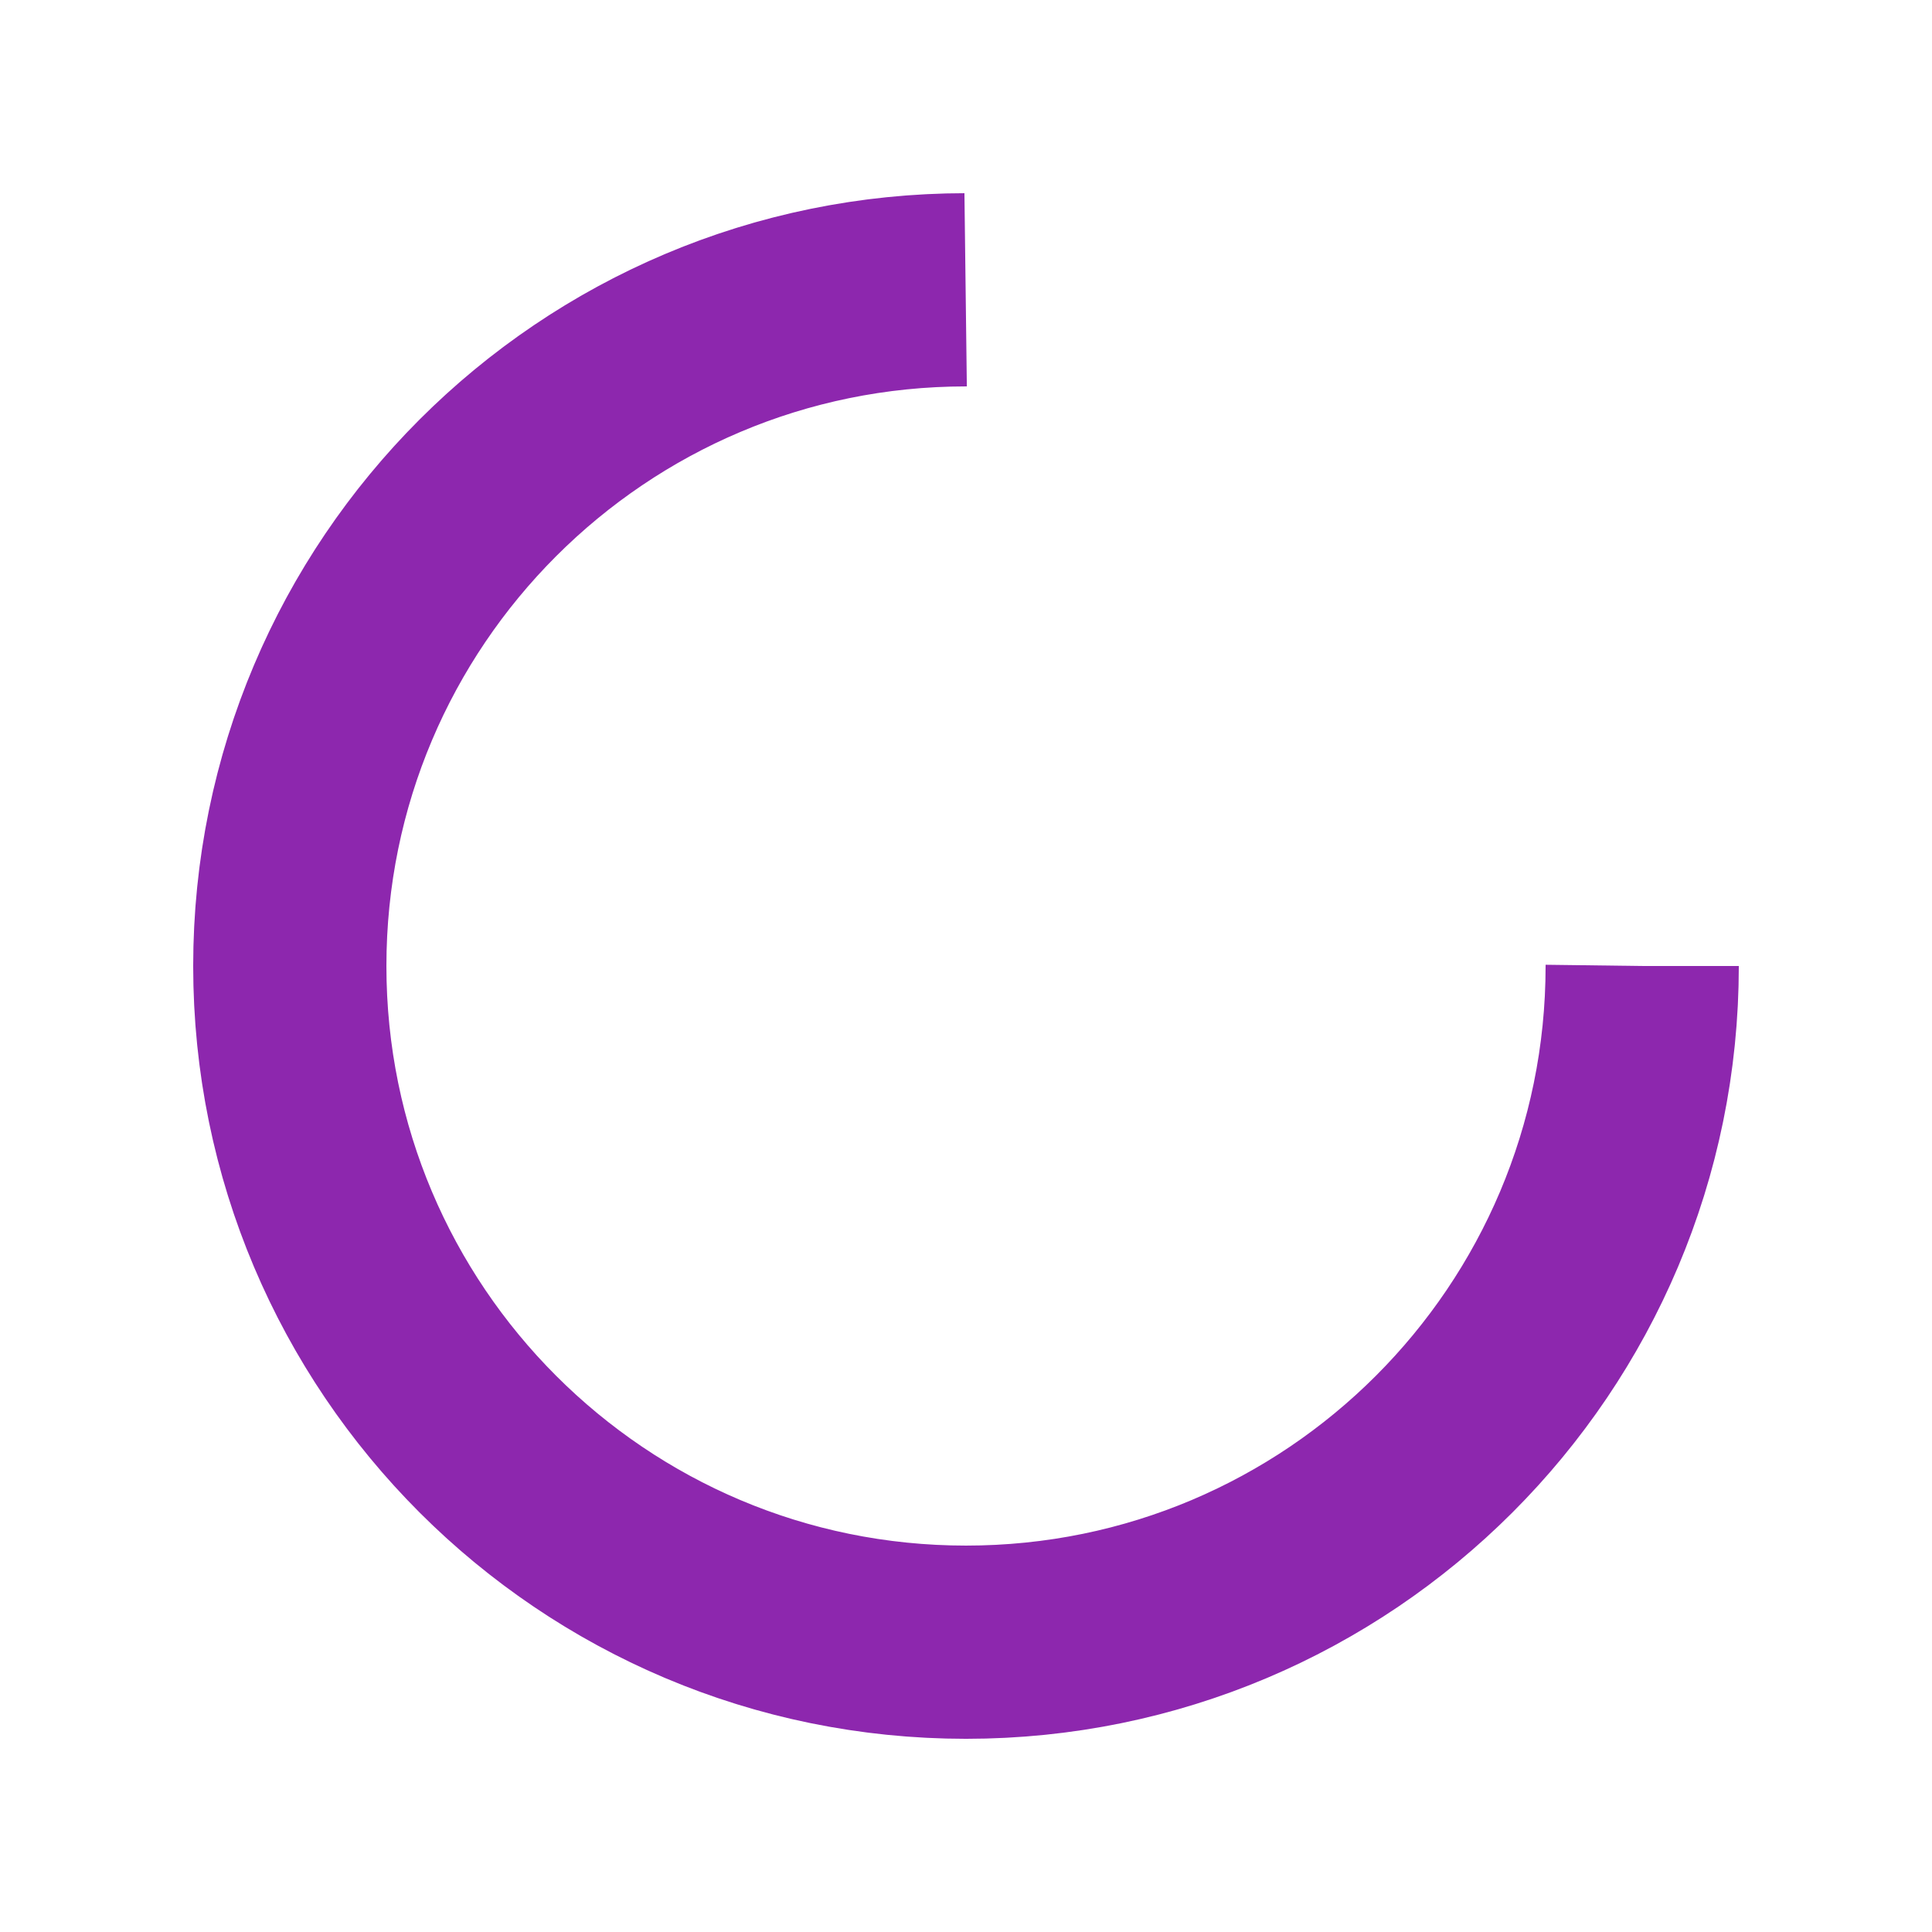
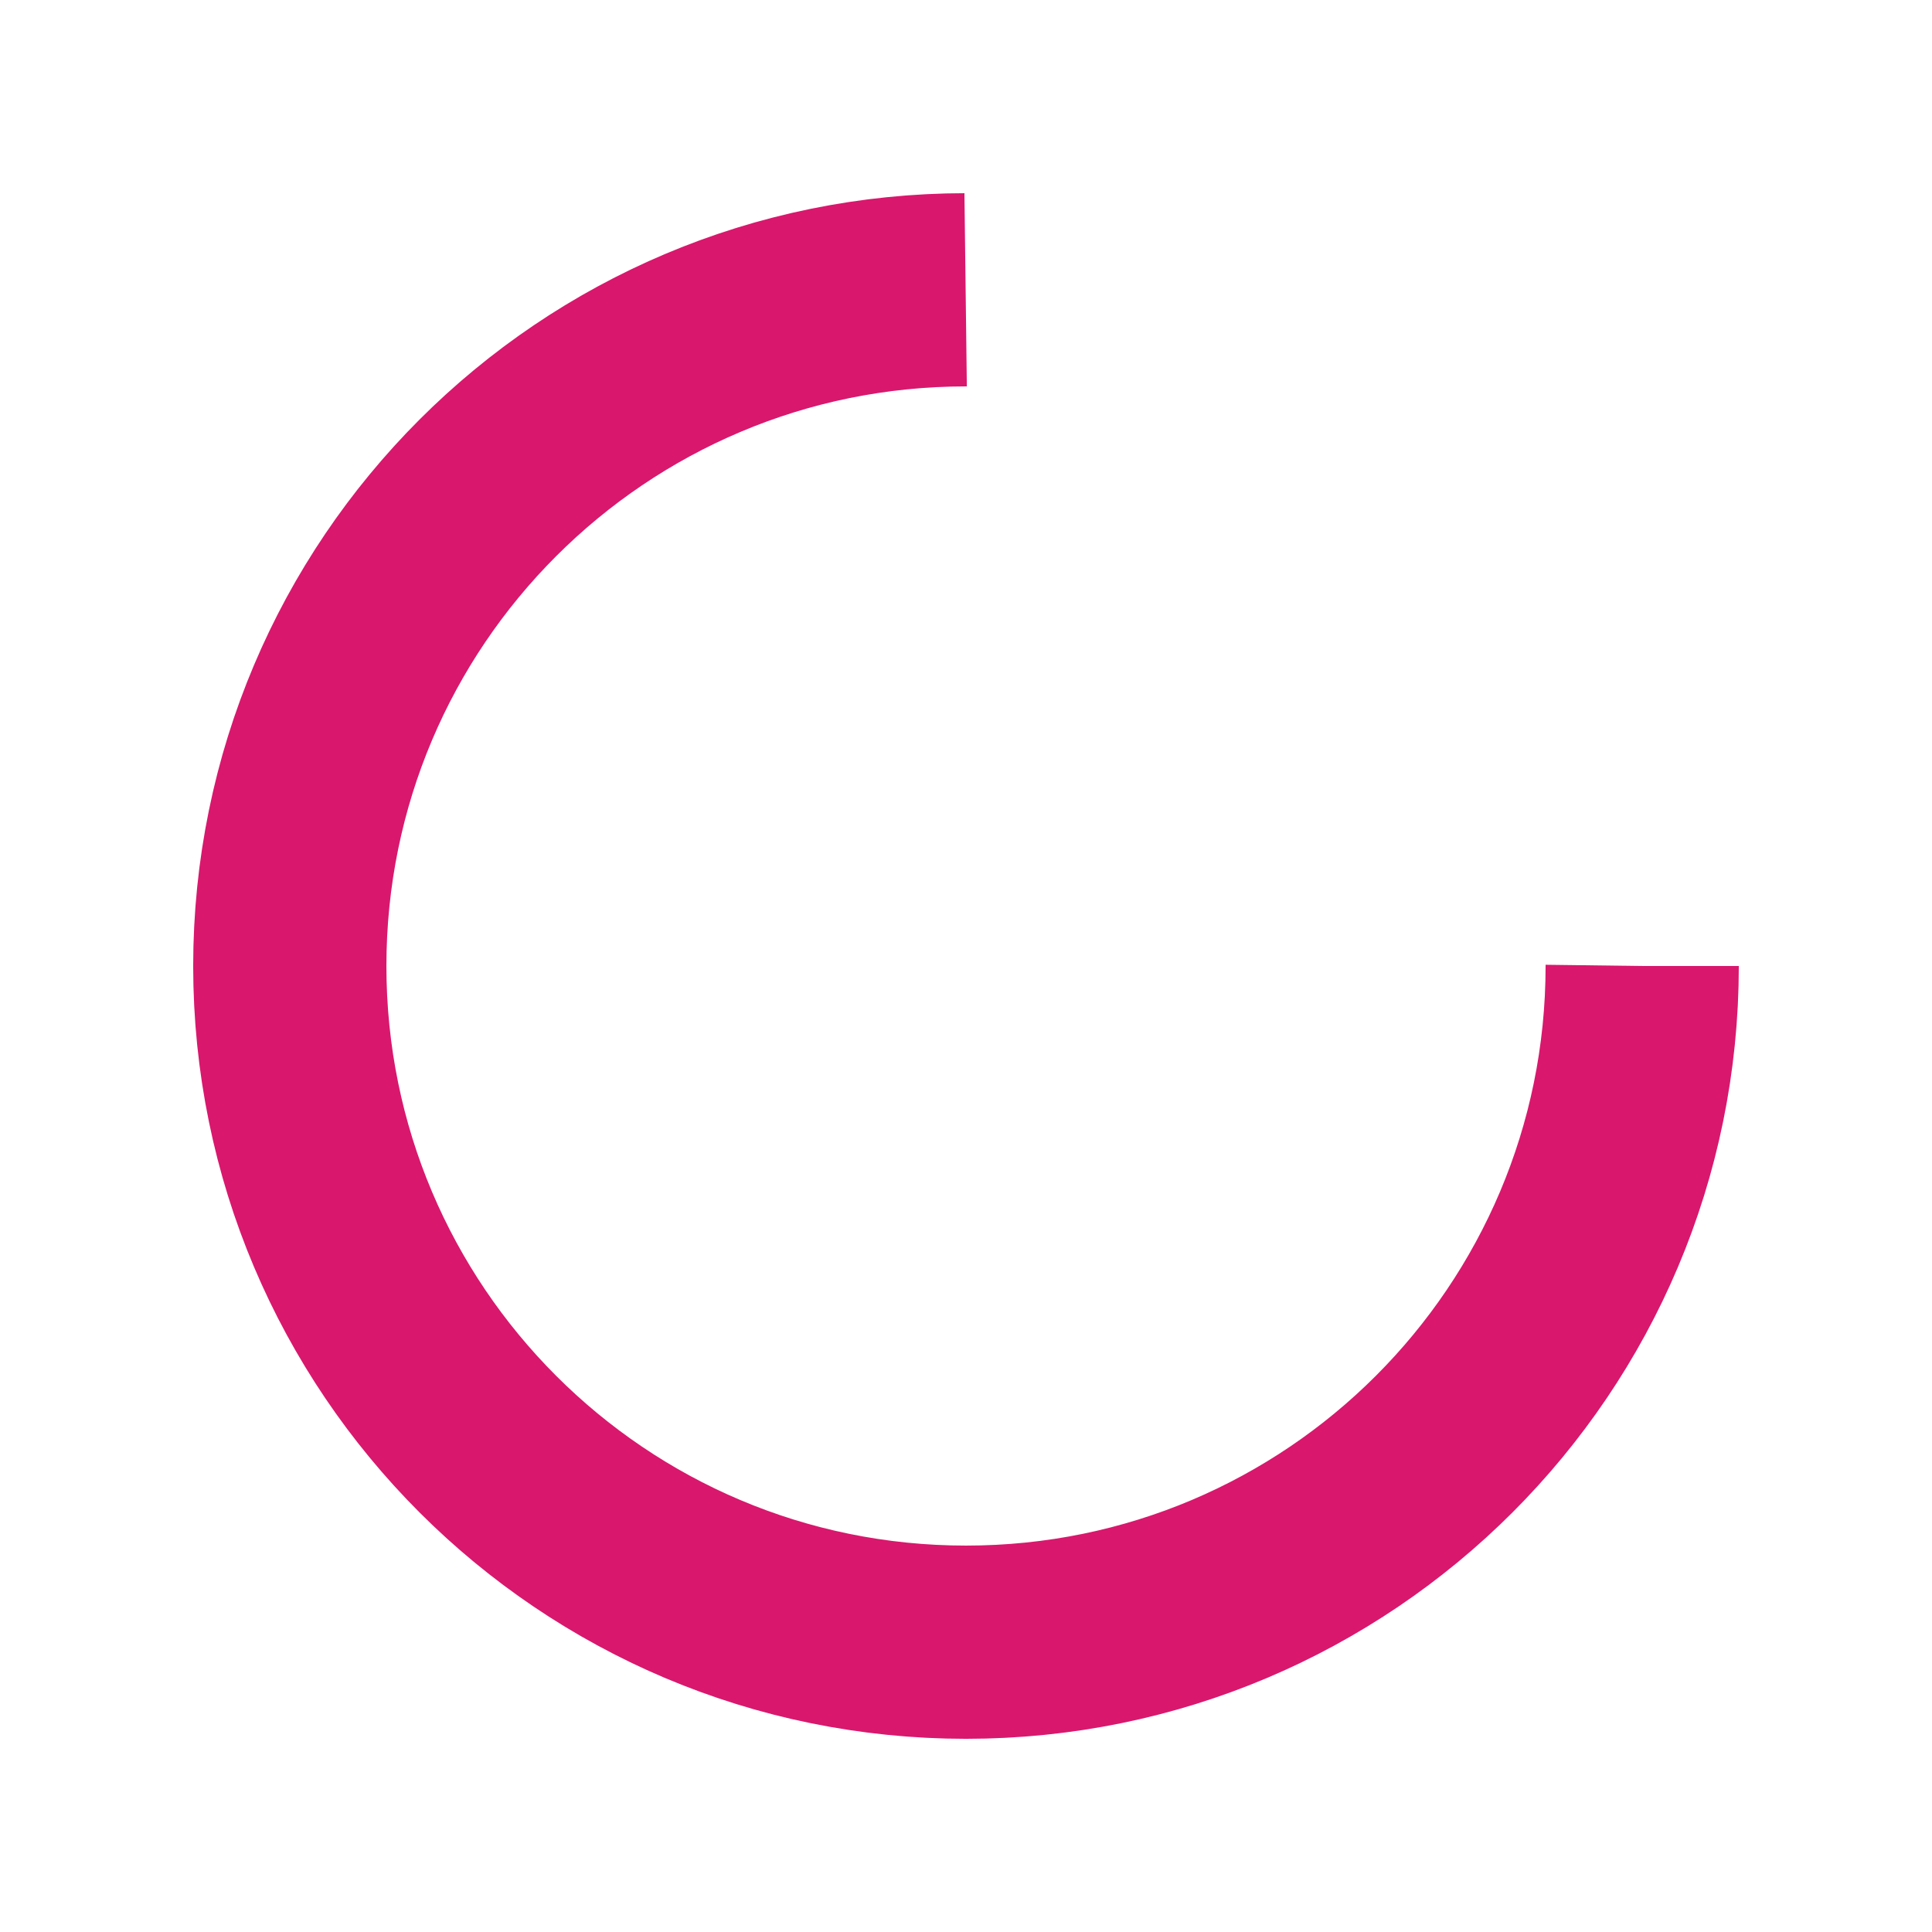
<svg xmlns="http://www.w3.org/2000/svg" style="margin: auto; background: rgb(255, 255, 255); display: block; shape-rendering: auto;" width="200px" height="200px" viewBox="0 0 100 100" preserveAspectRatio="xMidYMid">
-   <circle cx="50" cy="50" fill="none" stroke="#8d27ae" stroke-width="10" r="35" stroke-dasharray="164.934 56.978">
+   <circle cx="50" cy="50" fill="none" stroke="#d9176d" stroke-width="10" r="35" stroke-dasharray="164.934 56.978">
    <animateTransform attributeName="transform" type="rotate" repeatCount="indefinite" dur="1s" values="0 50 50;360 50 50" keyTimes="0;1" />
  </circle>
</svg>
